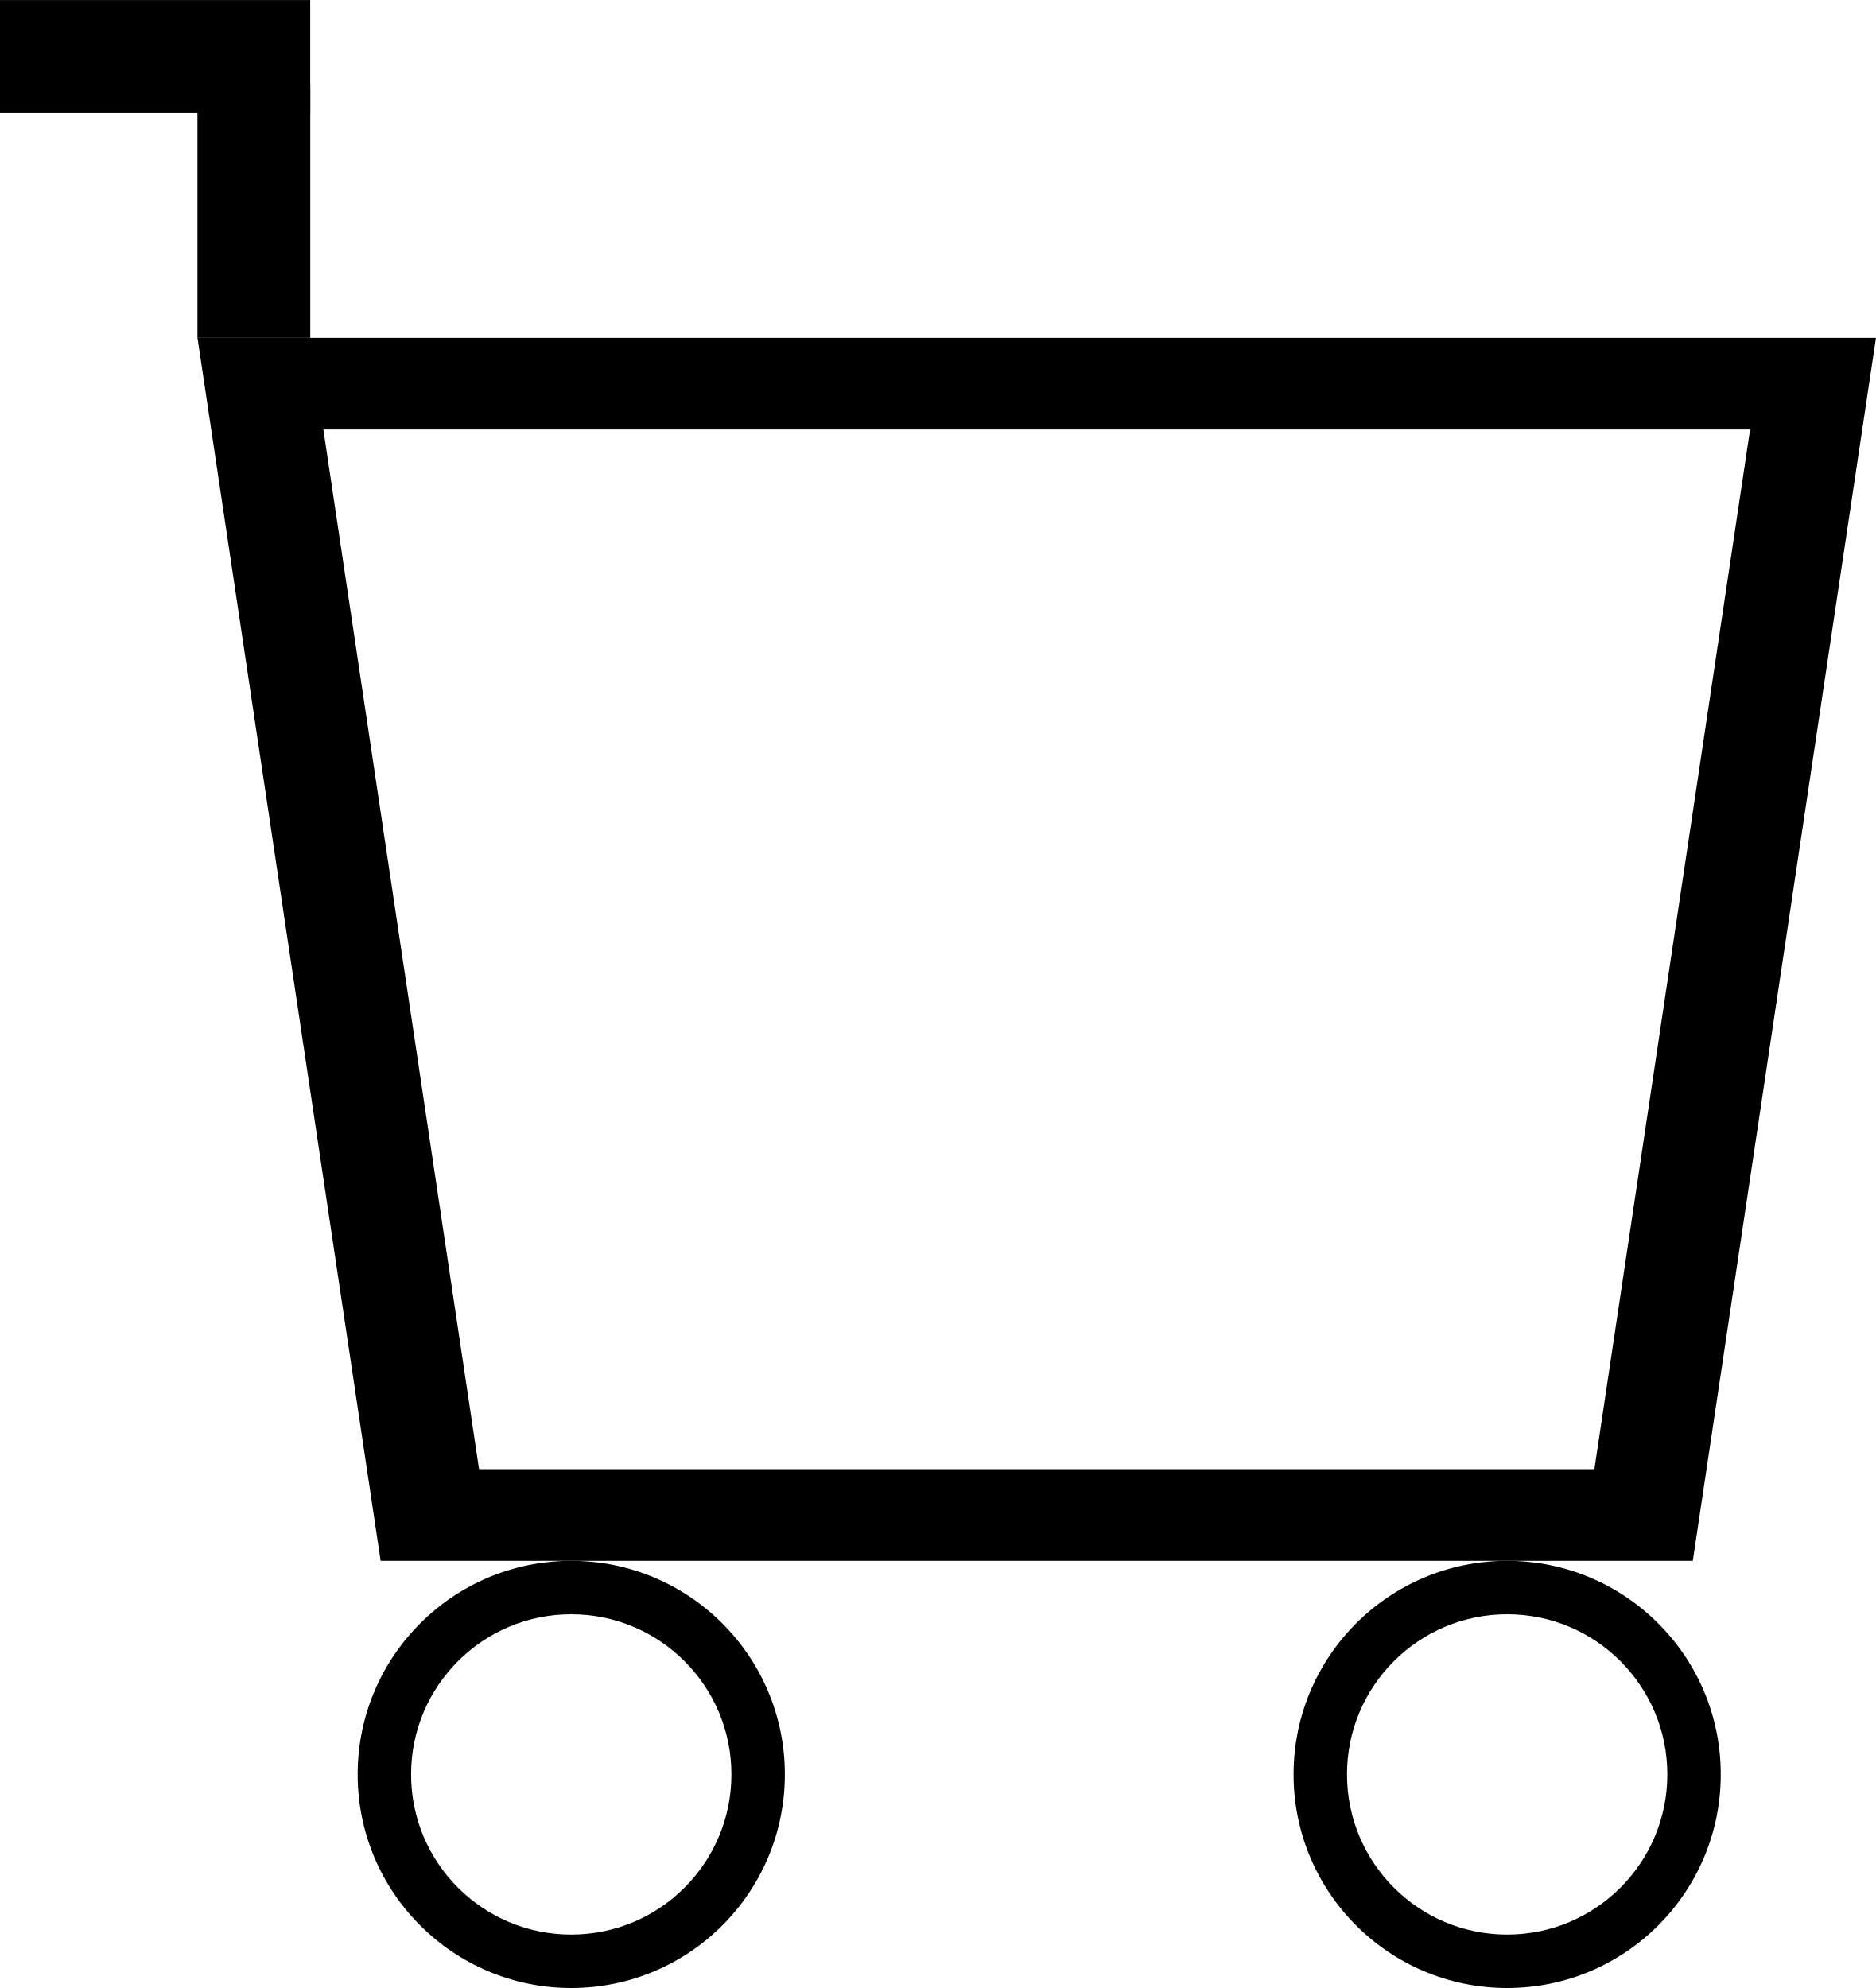
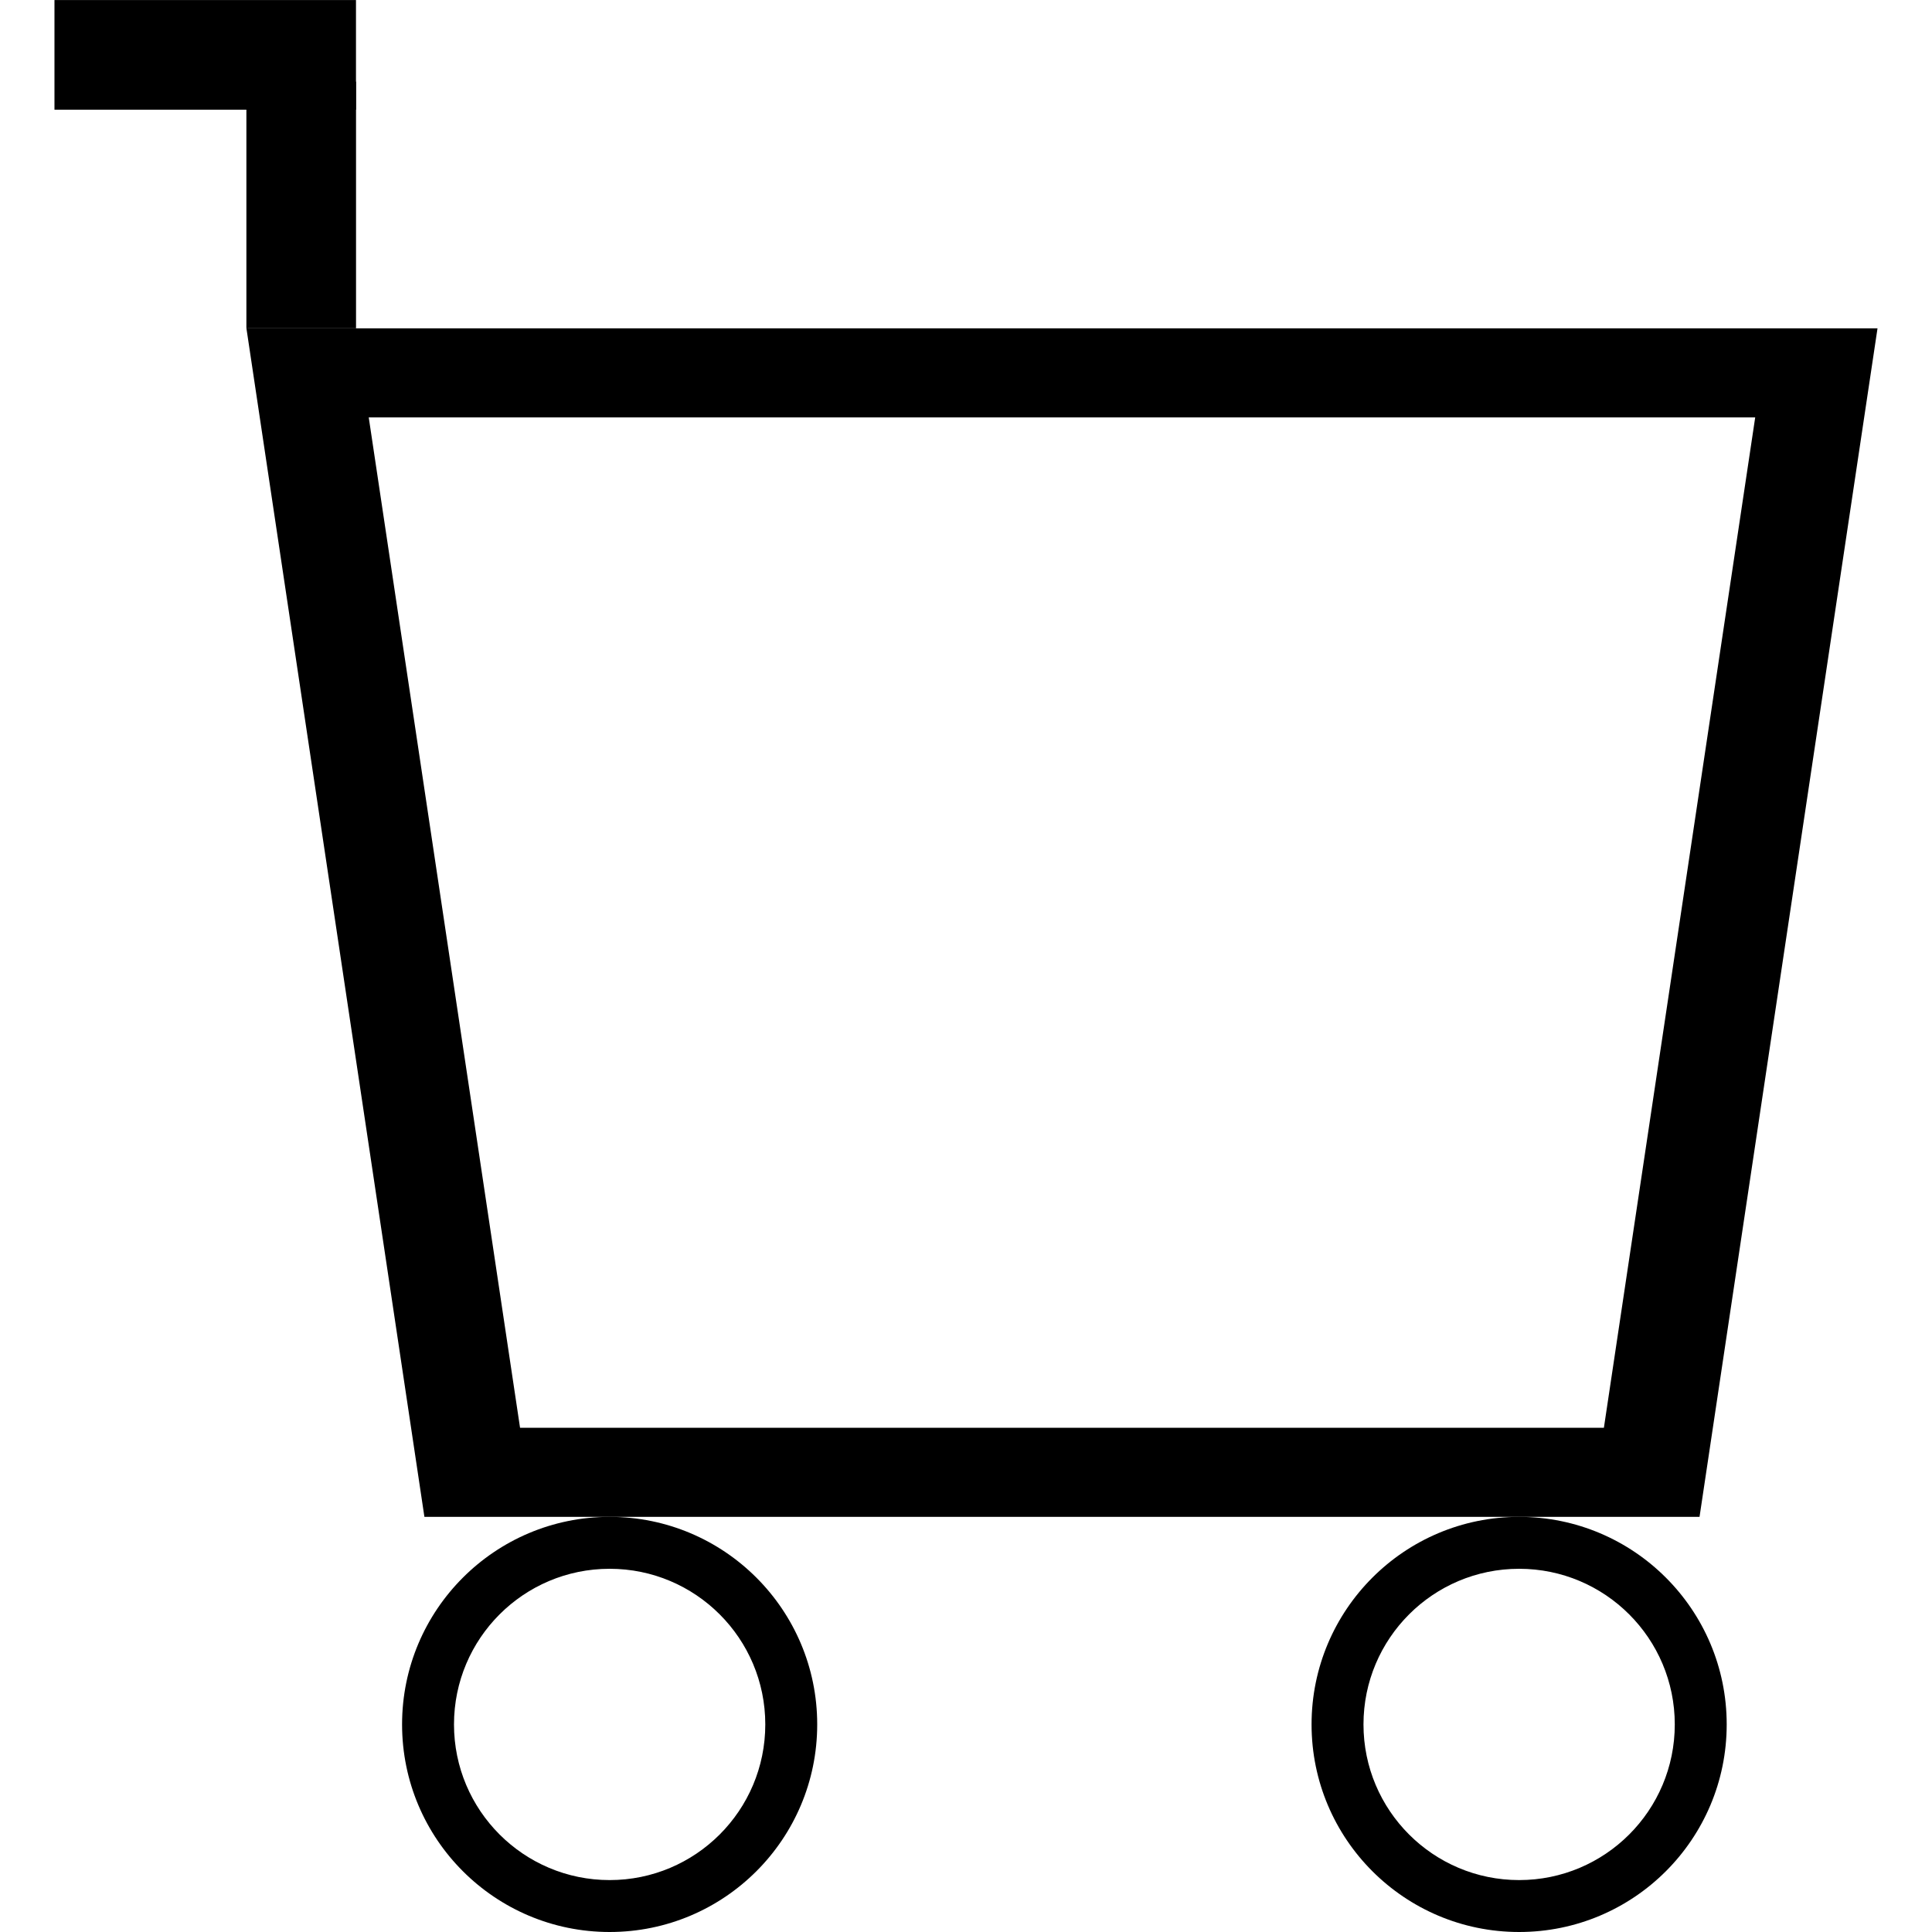
- <svg xmlns="http://www.w3.org/2000/svg" width="15.097" height="16" viewBox="0 0 15.097 16">
+ <svg xmlns="http://www.w3.org/2000/svg" width="1em" height="1em" viewBox="0 0 15.097 16">
  <path d="M2.492,2.719l1.474,9.843h10.56L16,2.719Zm11.242,9.105H4.758L3.505,3.457H14.987Z" transform="translate(-0.9027)" />
  <rect x="1.589" y="0.676" width="0.908" height="2.043" />
  <rect x="1.697" y="-0.795" width="0.908" height="2.497" transform="translate(0.7946 2.6054) rotate(-90)" />
  <path d="M5.5,12.562a1.719,1.719,0,1,0,1.719,1.719A1.719,1.719,0,0,0,5.5,12.562Zm0,3.008a1.289,1.289,0,1,1,1.289-1.289A1.289,1.289,0,0,1,5.5,15.57Z" transform="translate(-0.9027)" />
  <path d="M13.032,12.562a1.719,1.719,0,1,0,1.719,1.719A1.719,1.719,0,0,0,13.032,12.562Zm0,3.008a1.289,1.289,0,1,1,1.289-1.289A1.289,1.289,0,0,1,13.032,15.57Z" transform="translate(-0.9027)" />
</svg>
